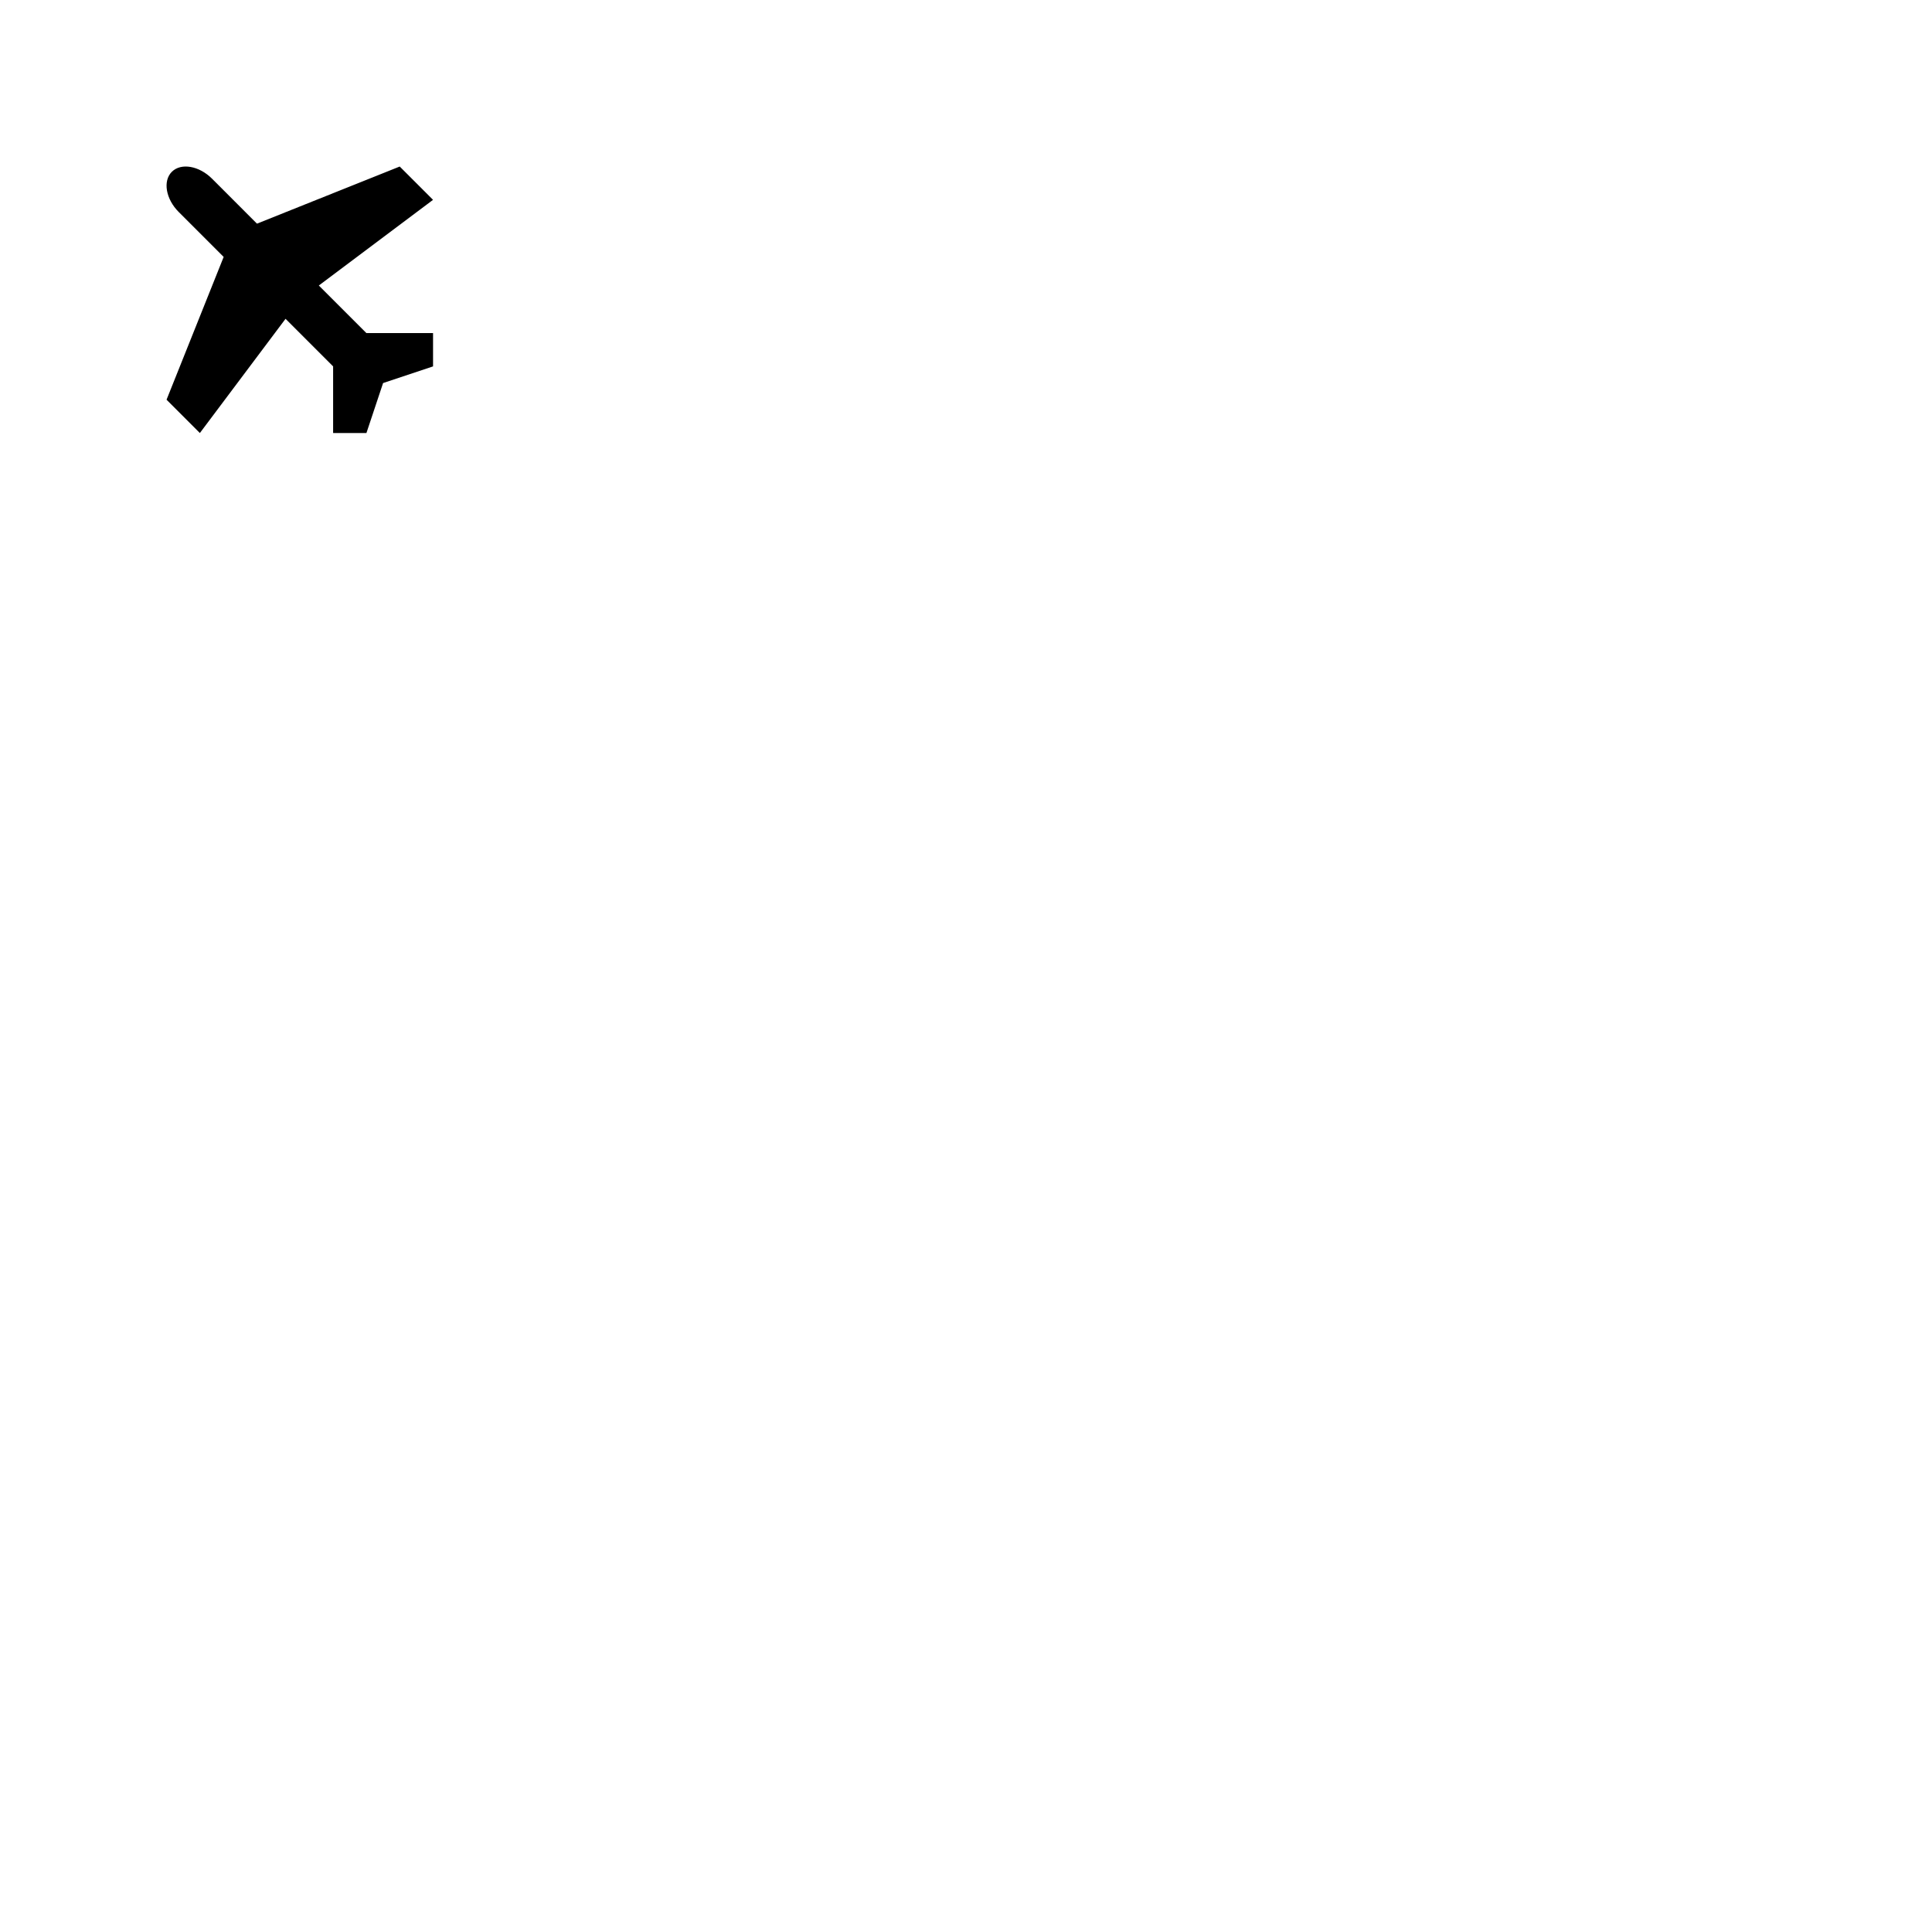
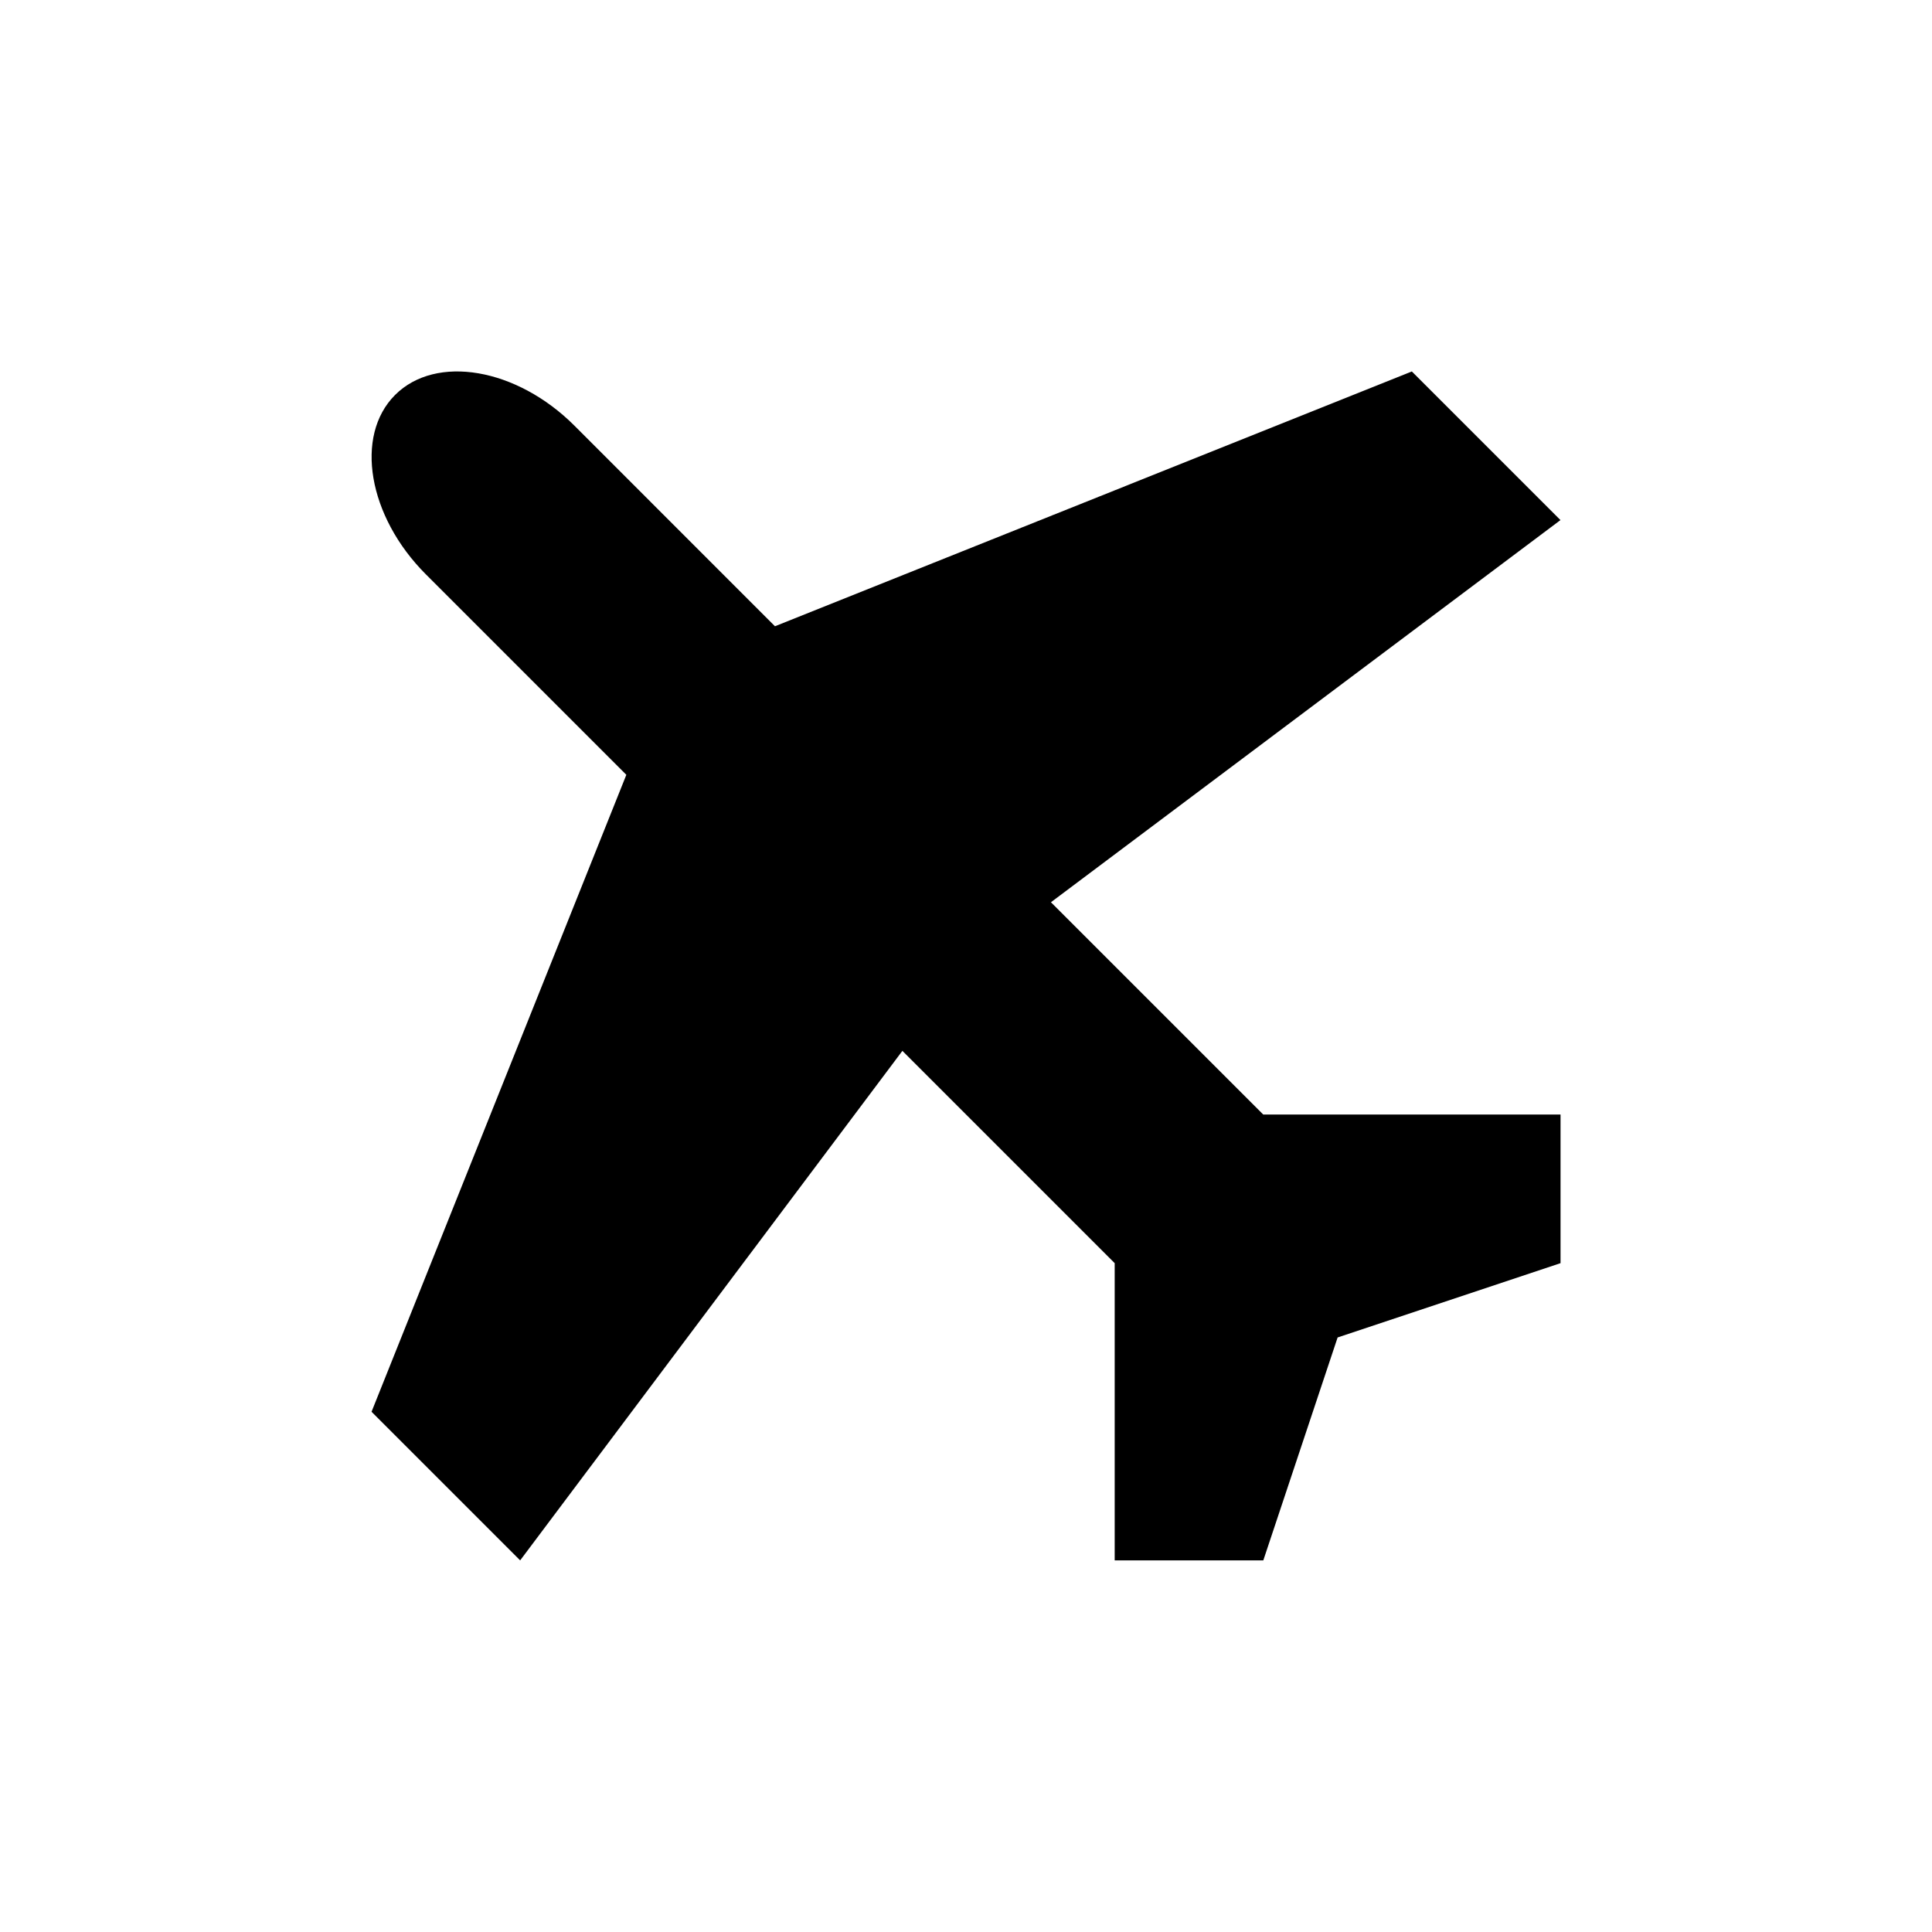
- <svg xmlns="http://www.w3.org/2000/svg" version="1.1" width="96" height="96" viewBox="-10 -10 116 116">
+ <svg xmlns="http://www.w3.org/2000/svg" version="1.1" width="96" height="96" viewBox="-5 -5 26 26">
  <path fill="#000000" d="M12 9.999l-2.857-2.857 6.857-5.143-2-2-8.571 3.429-2.698-2.699c-0.778-0.778-1.864-0.964-2.414-0.414s-0.364 1.636 0.414 2.414l2.698 2.698-3.429 8.572 2 2 5.144-6.857 2.857 2.857v4h2l1-3 3-1v-2l-4 0z" />
</svg>
